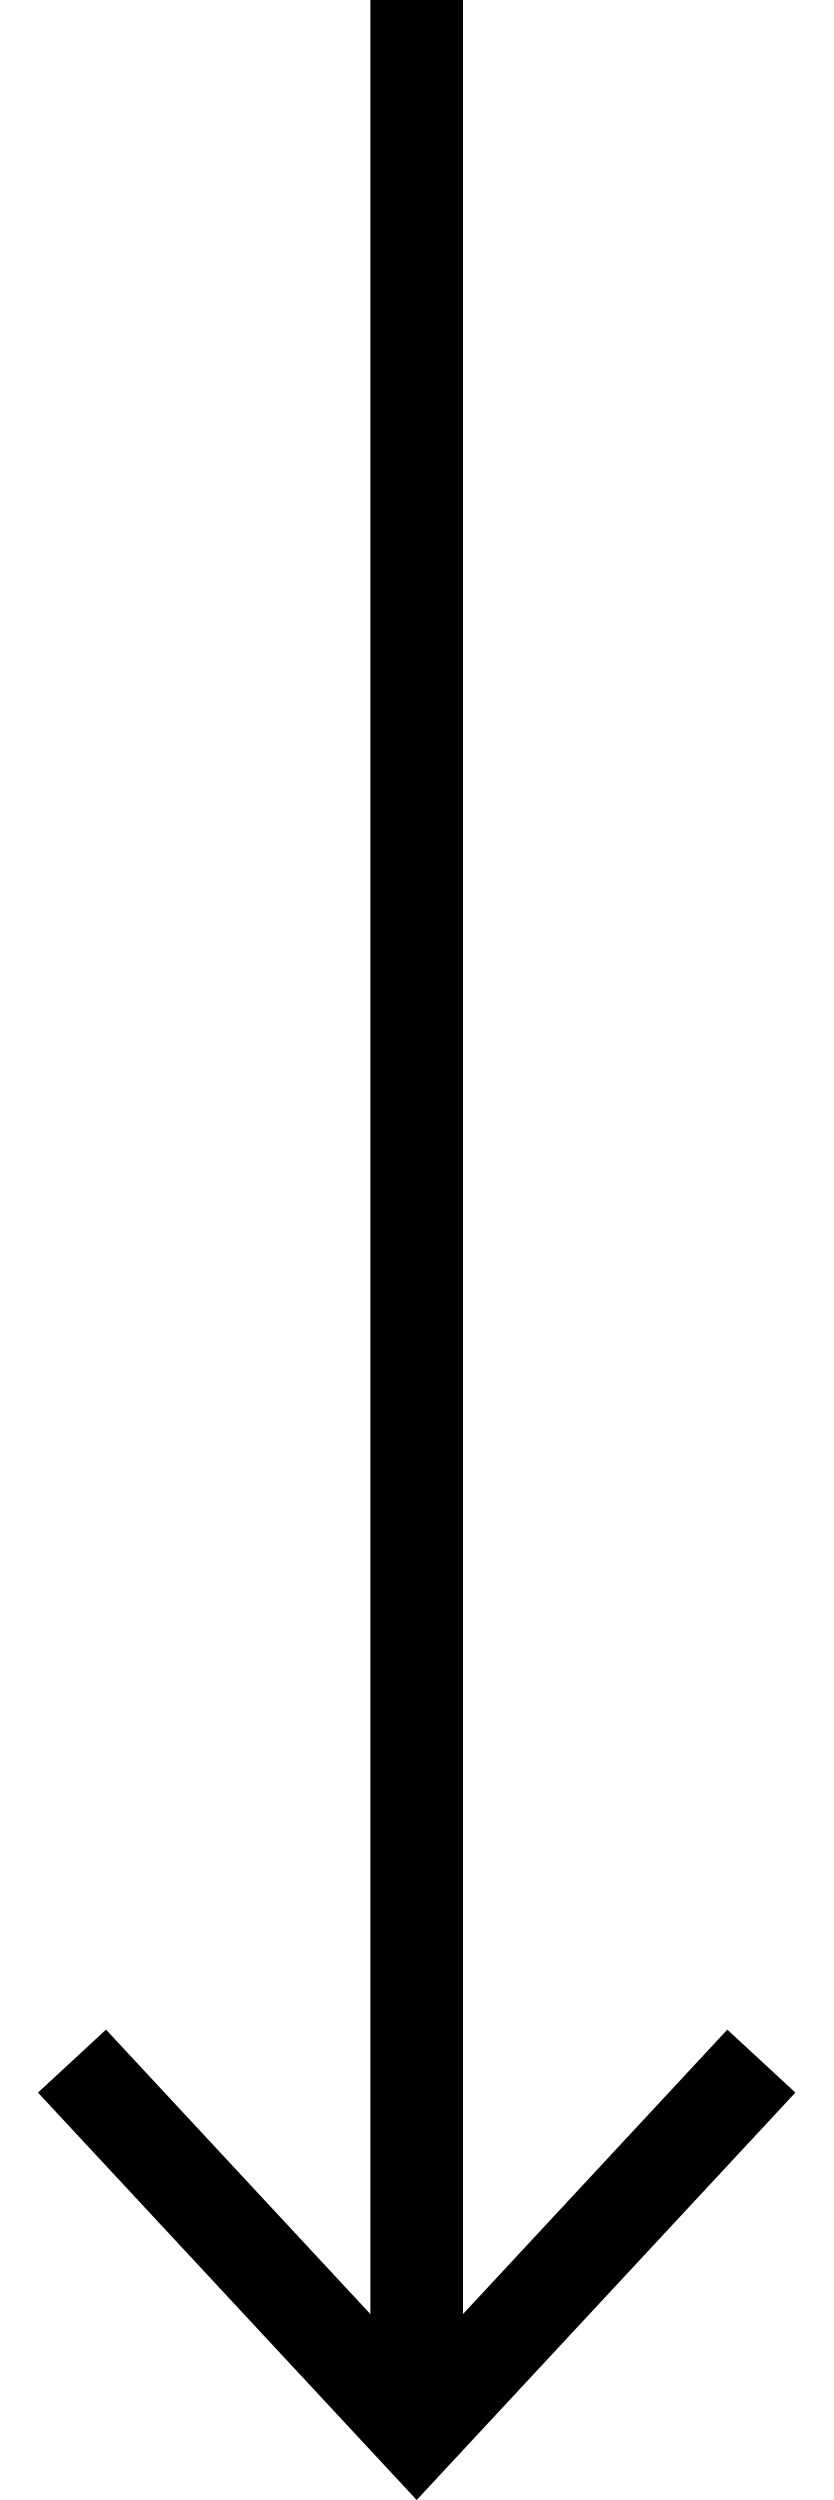
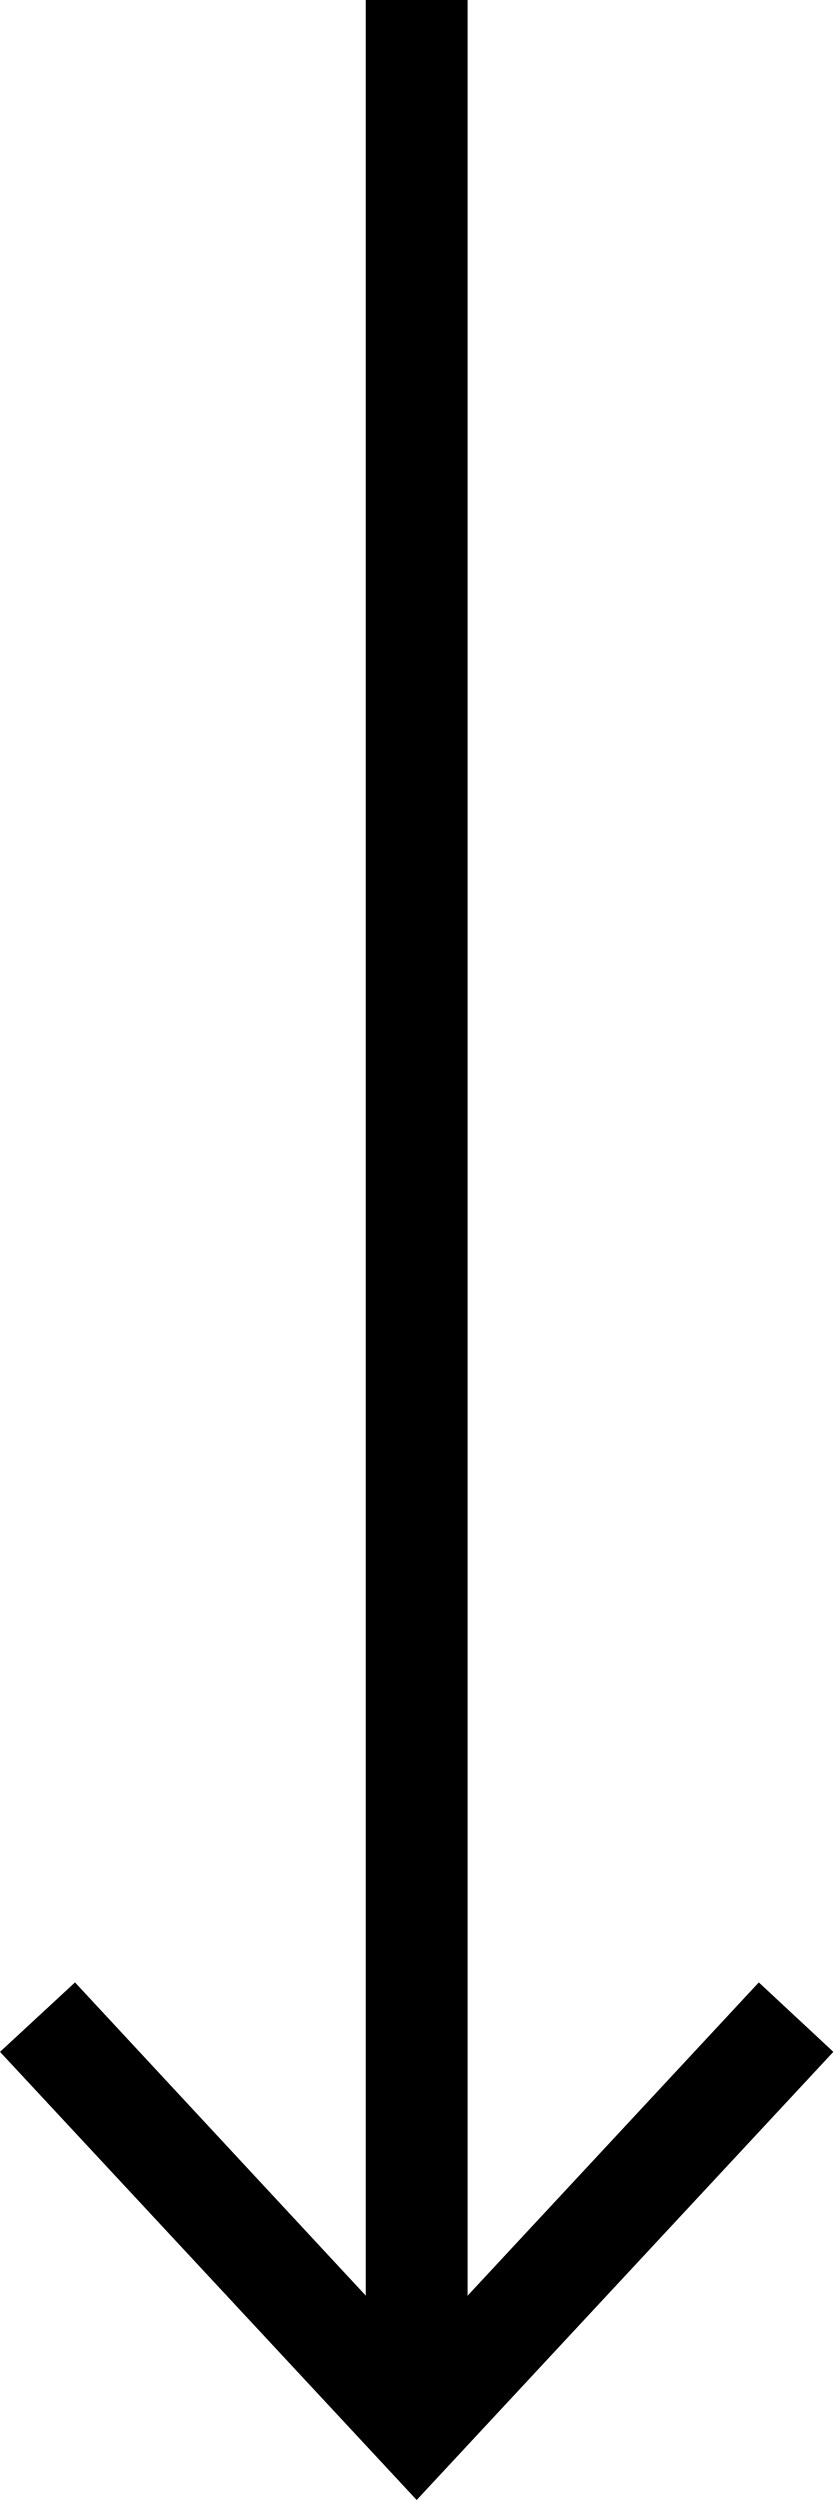
<svg xmlns="http://www.w3.org/2000/svg" id="Layer_1" data-name="Layer 1" viewBox="0 0 18 54">
  <defs>
-     <style>.cls-1{fill:none;stroke:#000;stroke-miterlimit:10;stroke-width:2px;}</style>
+     <style>.cls-1{fill:none;stroke:#000;stroke-miterlimit:10;stroke-width:2.2px;}</style>
  </defs>
-   <line class="cls-1" x1="9" y1="51.83" x2="9" />
-   <polygon points="17.18 45.2 15.71 43.84 9 51.06 2.29 43.84 0.82 45.2 9 54 17.18 45.2" />
+   <line class="cls-1" x1="9" y1="51.61" x2="9" />
+   <polygon points="18 44.32 16.39 42.82 9 50.77 1.62 42.82 0 44.32 9 54 18 44.32" />
</svg>
